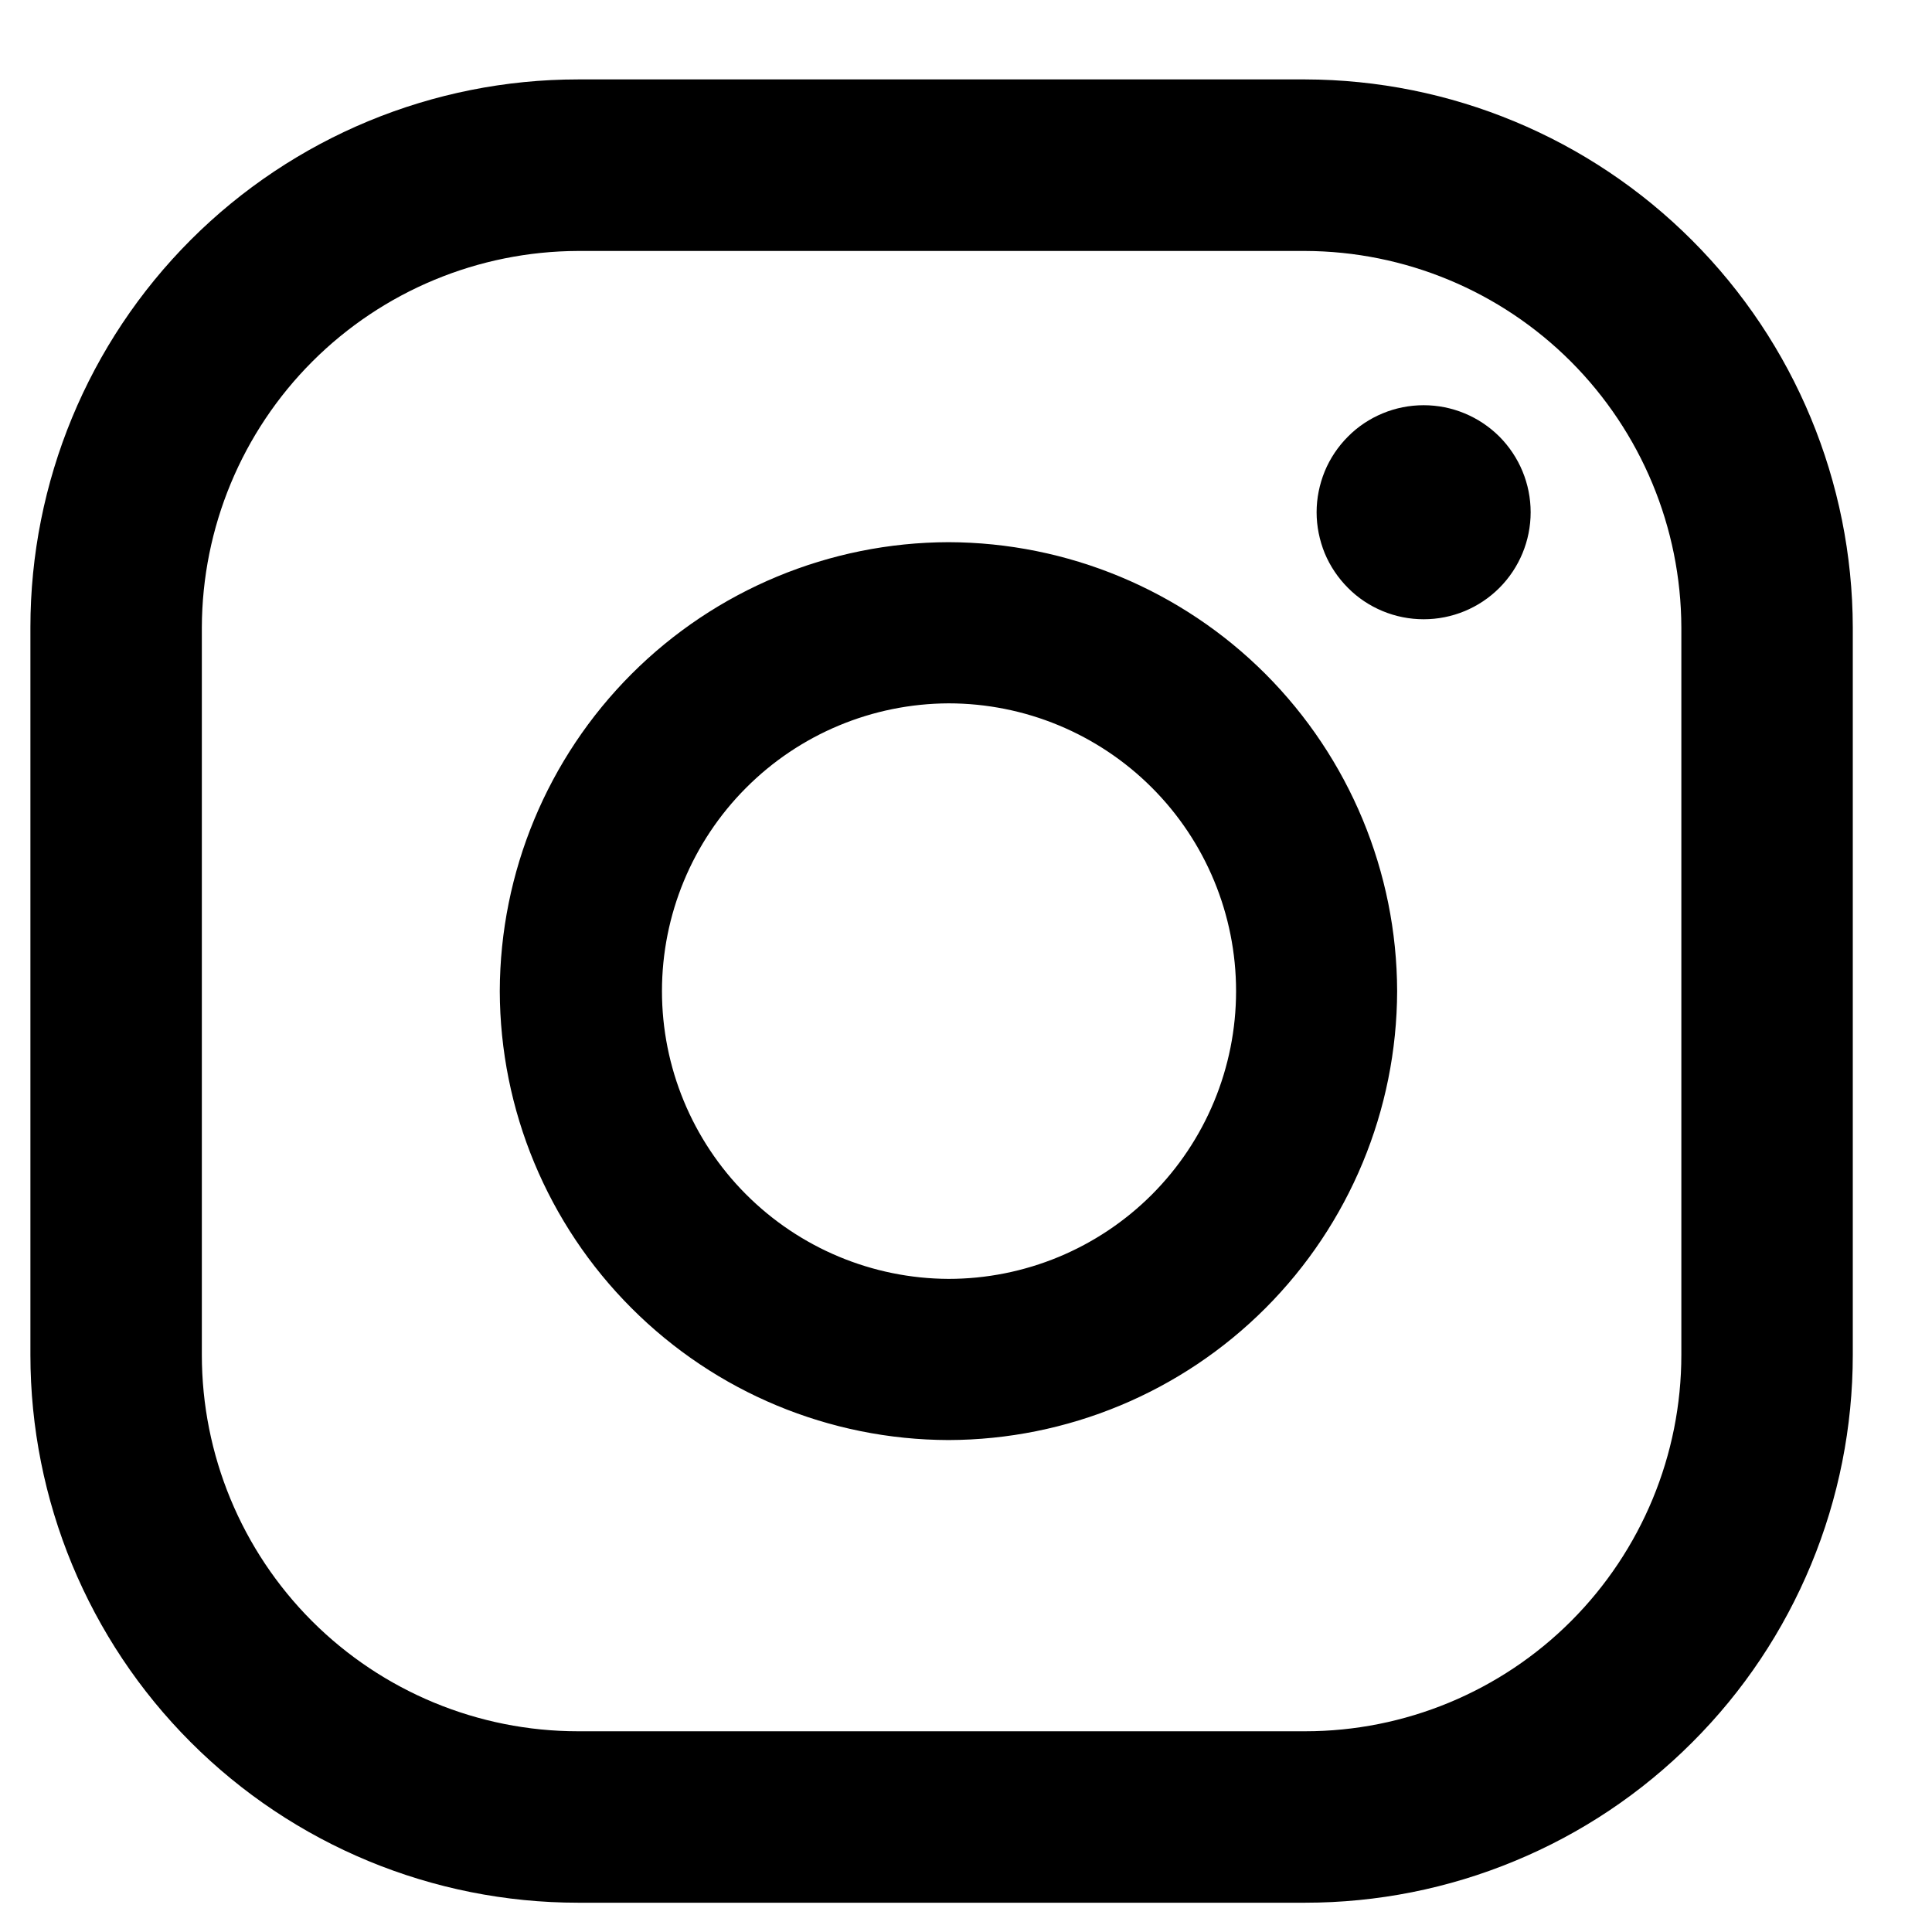
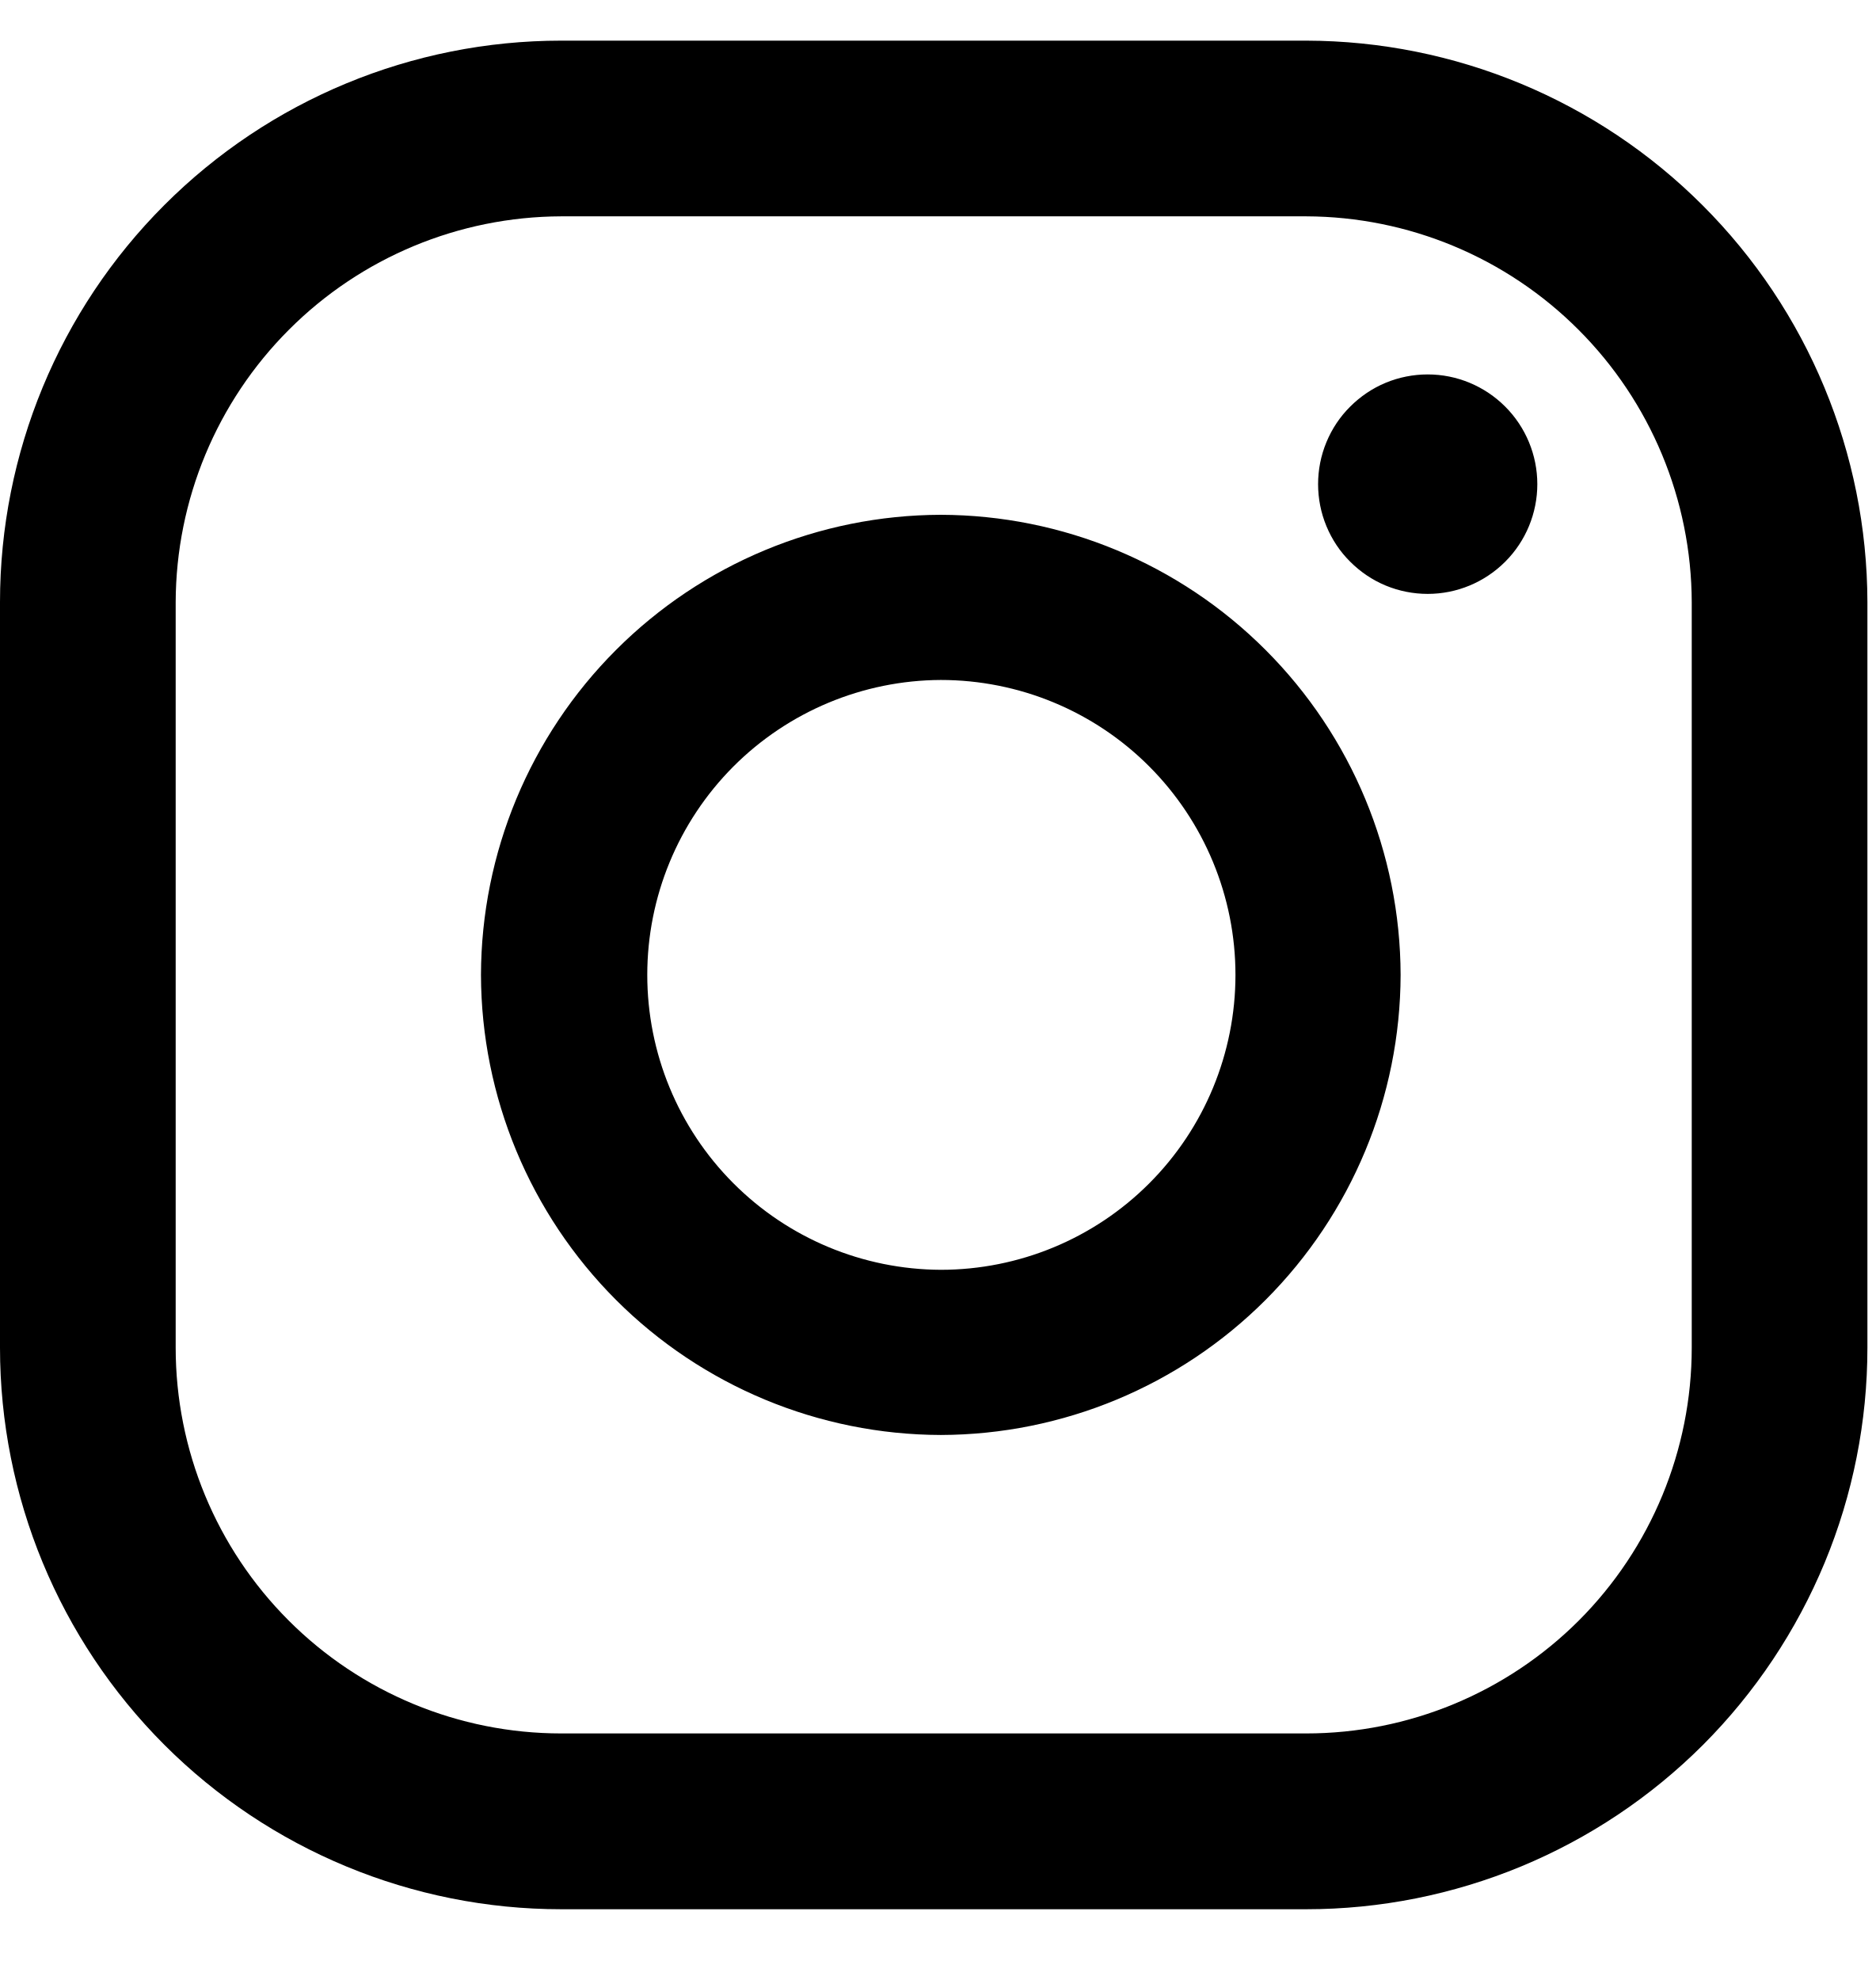
- <svg xmlns="http://www.w3.org/2000/svg" width="19" height="19" viewBox="0 0 19 19" fill="none">
-   <path d="M15.053 5.038C15.053 5.317 14.942 5.585 14.745 5.782C14.547 5.98 14.28 6.09 14.001 6.09C13.862 6.09 13.726 6.063 13.598 6.01C13.47 5.957 13.354 5.88 13.257 5.782C13.159 5.684 13.081 5.568 13.028 5.441C12.976 5.313 12.948 5.176 12.948 5.038C12.948 4.899 12.976 4.763 13.028 4.635C13.081 4.507 13.159 4.391 13.257 4.293C13.354 4.195 13.47 4.118 13.598 4.065C13.726 4.012 13.862 3.985 14.001 3.985C14.28 3.985 14.547 4.096 14.745 4.293C14.942 4.491 15.053 4.758 15.053 5.038ZM13.74 9.747C13.737 10.917 13.271 12.038 12.445 12.865C11.618 13.693 10.497 14.159 9.328 14.162C8.158 14.159 7.038 13.693 6.211 12.865C5.384 12.038 4.918 10.917 4.915 9.747C4.918 8.577 5.384 7.456 6.211 6.628C7.038 5.801 8.158 5.335 9.328 5.332C10.497 5.335 11.618 5.801 12.445 6.628C13.271 7.456 13.737 8.577 13.74 9.747ZM12.156 9.747C12.156 8.996 11.858 8.276 11.328 7.746C10.797 7.215 10.078 6.917 9.328 6.917C8.58 6.92 7.863 7.219 7.335 7.75C6.807 8.28 6.51 8.998 6.51 9.747C6.51 10.495 6.807 11.214 7.335 11.744C7.863 12.274 8.58 12.574 9.328 12.577C10.078 12.577 10.797 12.279 11.328 11.748C11.858 11.217 12.156 10.498 12.156 9.747ZM18.221 13.324V6.17C18.218 4.742 17.65 3.373 16.64 2.363C15.631 1.353 14.263 0.784 12.835 0.781H5.685C4.256 0.781 2.886 1.349 1.876 2.359C0.866 3.37 0.299 4.741 0.299 6.17V13.324C0.299 14.753 0.866 16.124 1.876 17.134C2.886 18.145 4.256 18.712 5.685 18.712H12.835C13.543 18.712 14.243 18.573 14.896 18.302C15.55 18.032 16.143 17.635 16.643 17.134C17.144 16.634 17.54 16.04 17.811 15.386C18.082 14.732 18.221 14.032 18.221 13.324ZM12.835 2.468C13.816 2.471 14.755 2.862 15.448 3.555C16.141 4.249 16.532 5.189 16.535 6.17V13.324C16.535 14.306 16.145 15.247 15.451 15.942C14.758 16.636 13.816 17.026 12.835 17.026H5.685C4.703 17.026 3.762 16.636 3.068 15.942C2.374 15.247 1.985 14.306 1.985 13.324V6.17C1.988 5.189 2.378 4.249 3.072 3.555C3.765 2.862 4.704 2.471 5.685 2.468H12.835Z" fill="black" />
+ <svg xmlns="http://www.w3.org/2000/svg" width="18" height="19" viewBox="0 0 18 19" fill="none">
+   <path d="M14.754 4.646C14.754 4.925 14.643 5.193 14.446 5.39C14.248 5.588 13.981 5.699 13.702 5.699C13.564 5.699 13.427 5.672 13.299 5.619C13.171 5.566 13.056 5.488 12.958 5.39C12.86 5.293 12.783 5.177 12.73 5.049C12.677 4.921 12.65 4.784 12.65 4.646C12.65 4.508 12.677 4.371 12.73 4.243C12.783 4.115 12.86 3.999 12.958 3.902C13.056 3.804 13.171 3.726 13.299 3.673C13.427 3.62 13.564 3.593 13.702 3.593C13.981 3.593 14.248 3.704 14.446 3.902C14.643 4.099 14.754 4.367 14.754 4.646ZM13.442 9.355C13.439 10.525 12.973 11.646 12.146 12.474C11.319 13.301 10.198 13.767 9.029 13.77C7.86 13.767 6.739 13.301 5.912 12.474C5.085 11.646 4.619 10.525 4.616 9.355C4.619 8.185 5.085 7.064 5.912 6.237C6.739 5.409 7.86 4.943 9.029 4.94C10.198 4.943 11.319 5.409 12.146 6.237C12.973 7.064 13.439 8.185 13.442 9.355ZM11.857 9.355C11.857 8.605 11.559 7.885 11.029 7.354C10.499 6.823 9.779 6.525 9.029 6.525C8.281 6.528 7.564 6.828 7.036 7.358C6.508 7.889 6.212 8.607 6.212 9.355C6.212 10.104 6.508 10.822 7.036 11.352C7.564 11.883 8.281 12.182 9.029 12.185C9.779 12.185 10.499 11.887 11.029 11.356C11.559 10.826 11.857 10.106 11.857 9.355ZM17.922 12.932V5.778C17.919 4.35 17.351 2.981 16.341 1.971C15.332 0.961 13.964 0.393 12.536 0.39H5.386C3.957 0.39 2.587 0.957 1.577 1.968C0.567 2.978 0 4.349 0 5.778V12.932C0 14.362 0.567 15.732 1.577 16.743C2.587 17.753 3.957 18.321 5.386 18.321H12.536C13.244 18.321 13.944 18.181 14.597 17.911C15.251 17.64 15.845 17.243 16.345 16.743C16.845 16.242 17.241 15.648 17.512 14.995C17.783 14.341 17.922 13.64 17.922 12.932ZM12.536 2.076C13.517 2.079 14.456 2.47 15.149 3.164C15.842 3.857 16.233 4.797 16.236 5.778V12.932C16.236 13.914 15.846 14.856 15.153 15.55C14.459 16.244 13.518 16.634 12.536 16.634H5.386C4.404 16.634 3.463 16.244 2.77 15.55C2.076 14.856 1.686 13.914 1.686 12.932V5.778C1.689 4.797 2.08 3.857 2.773 3.164C3.466 2.47 4.405 2.079 5.386 2.076H12.536Z" fill="black" />
</svg>
